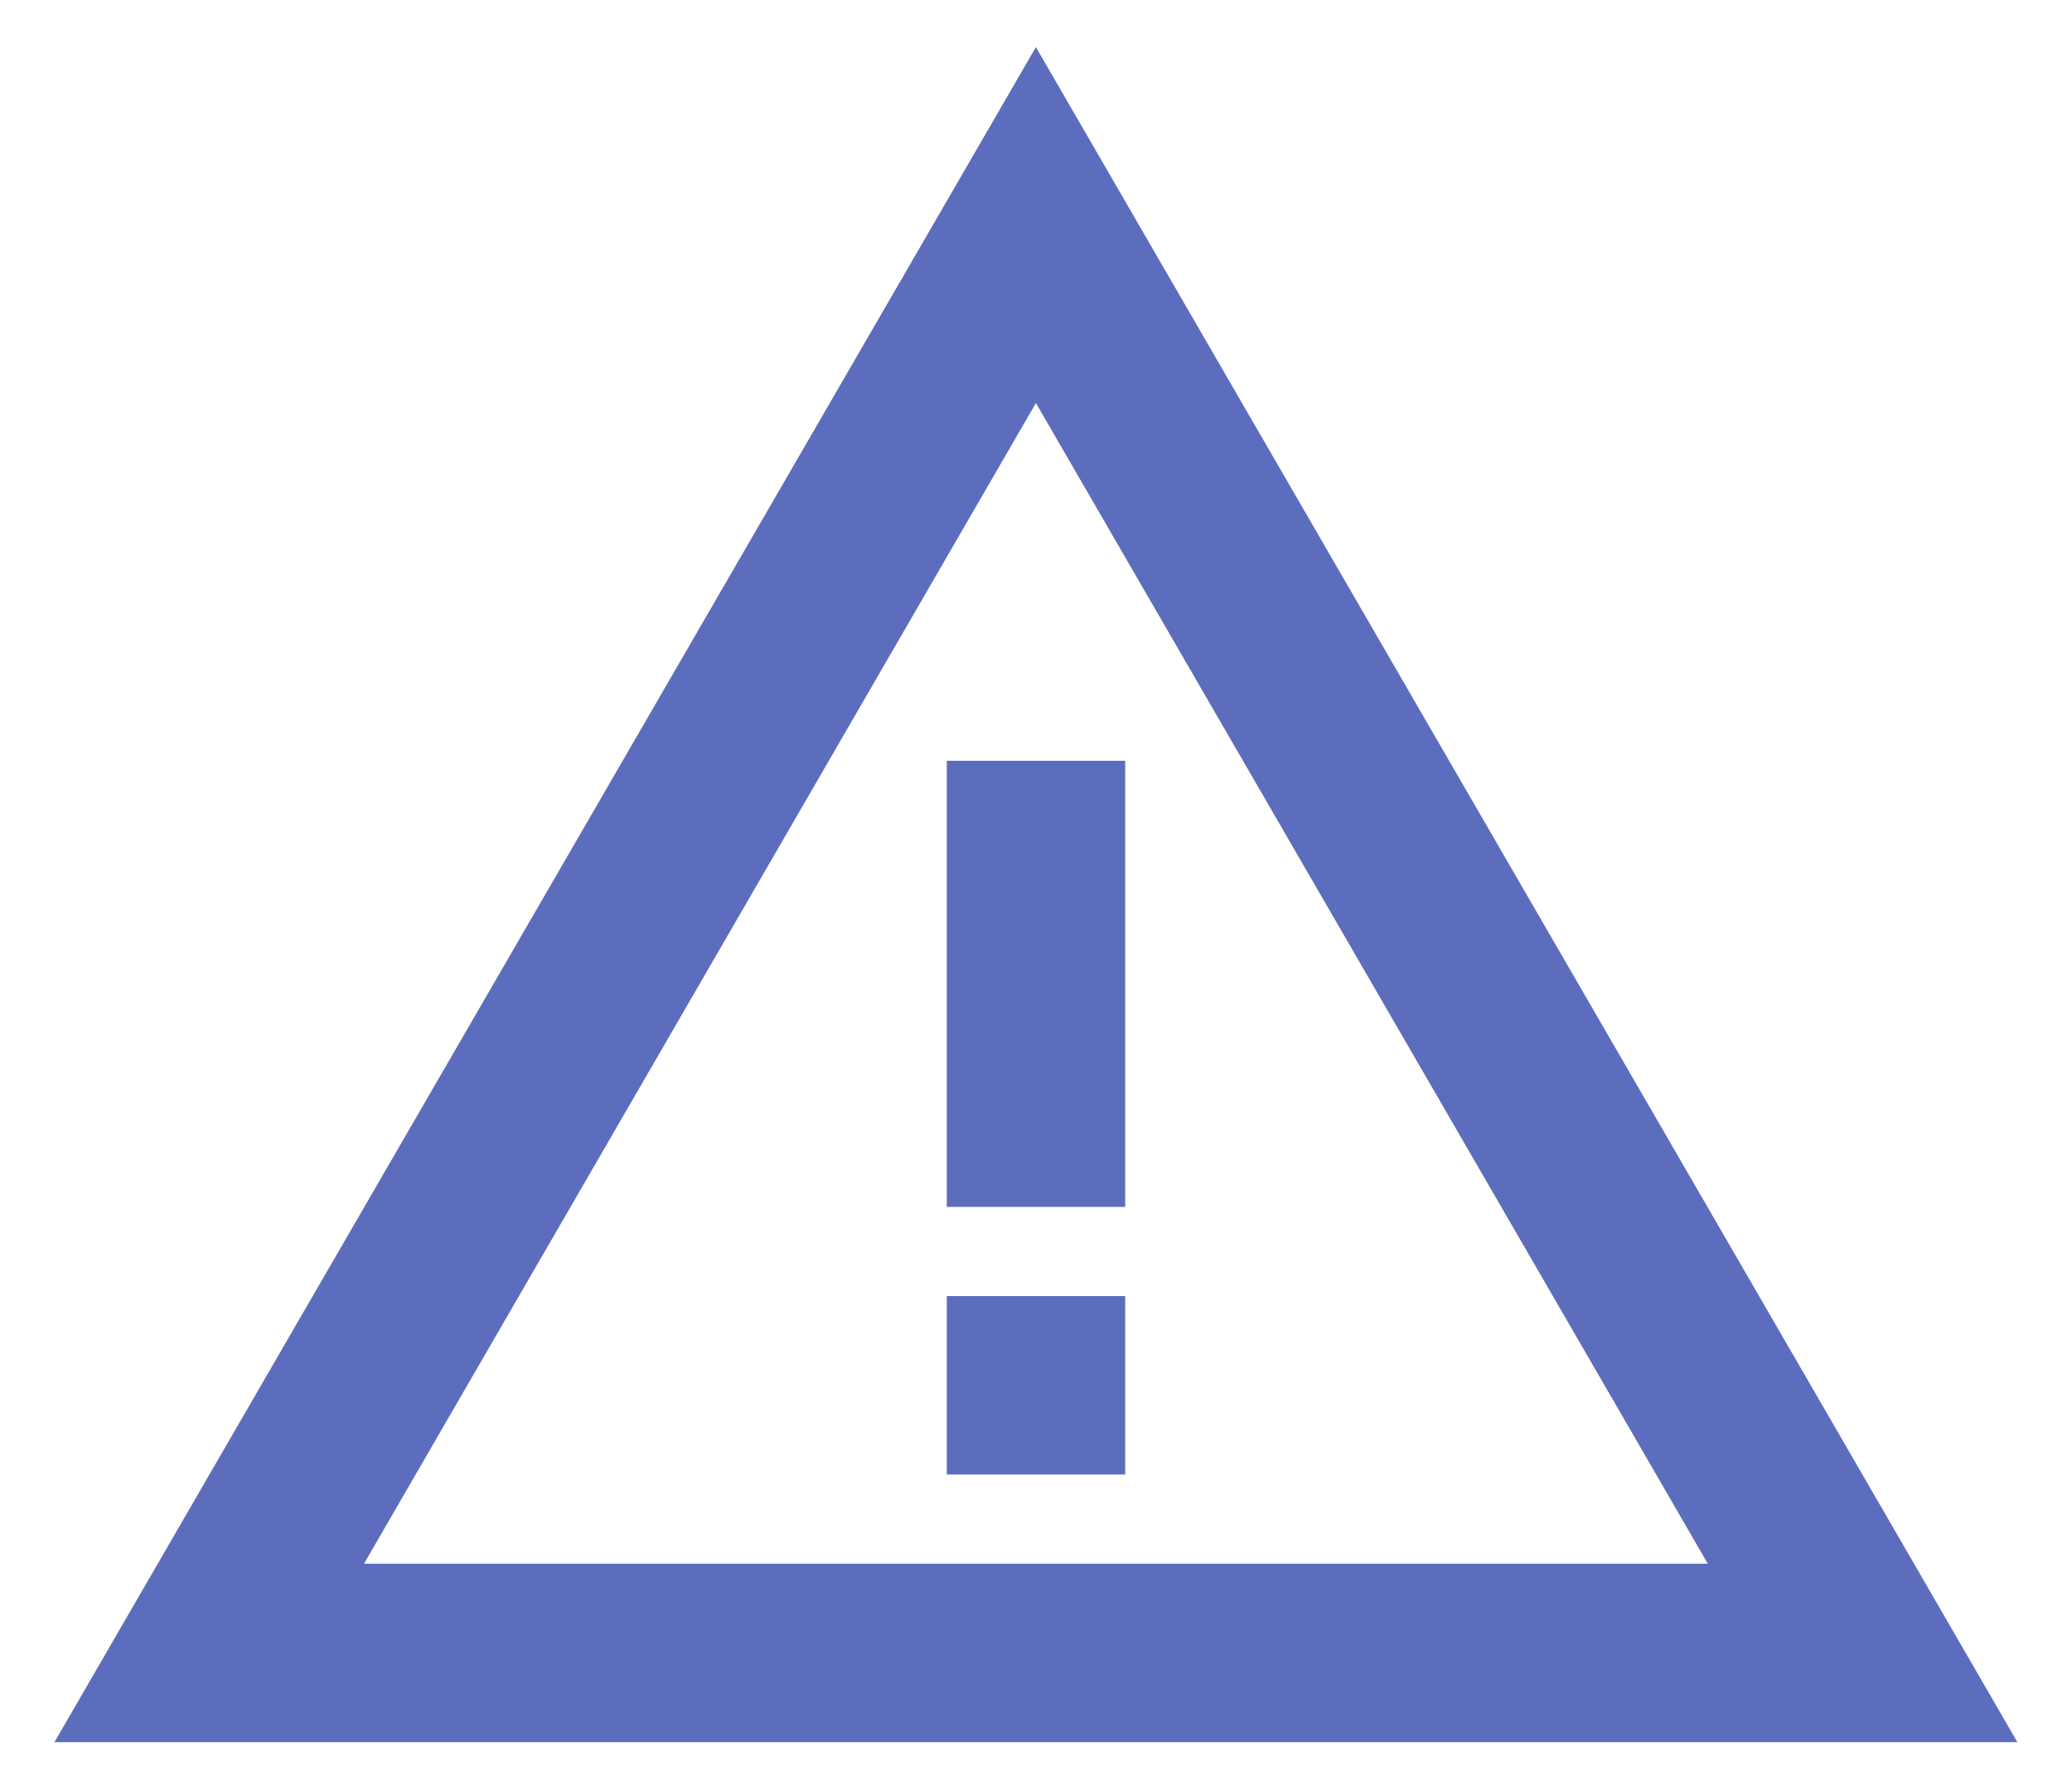
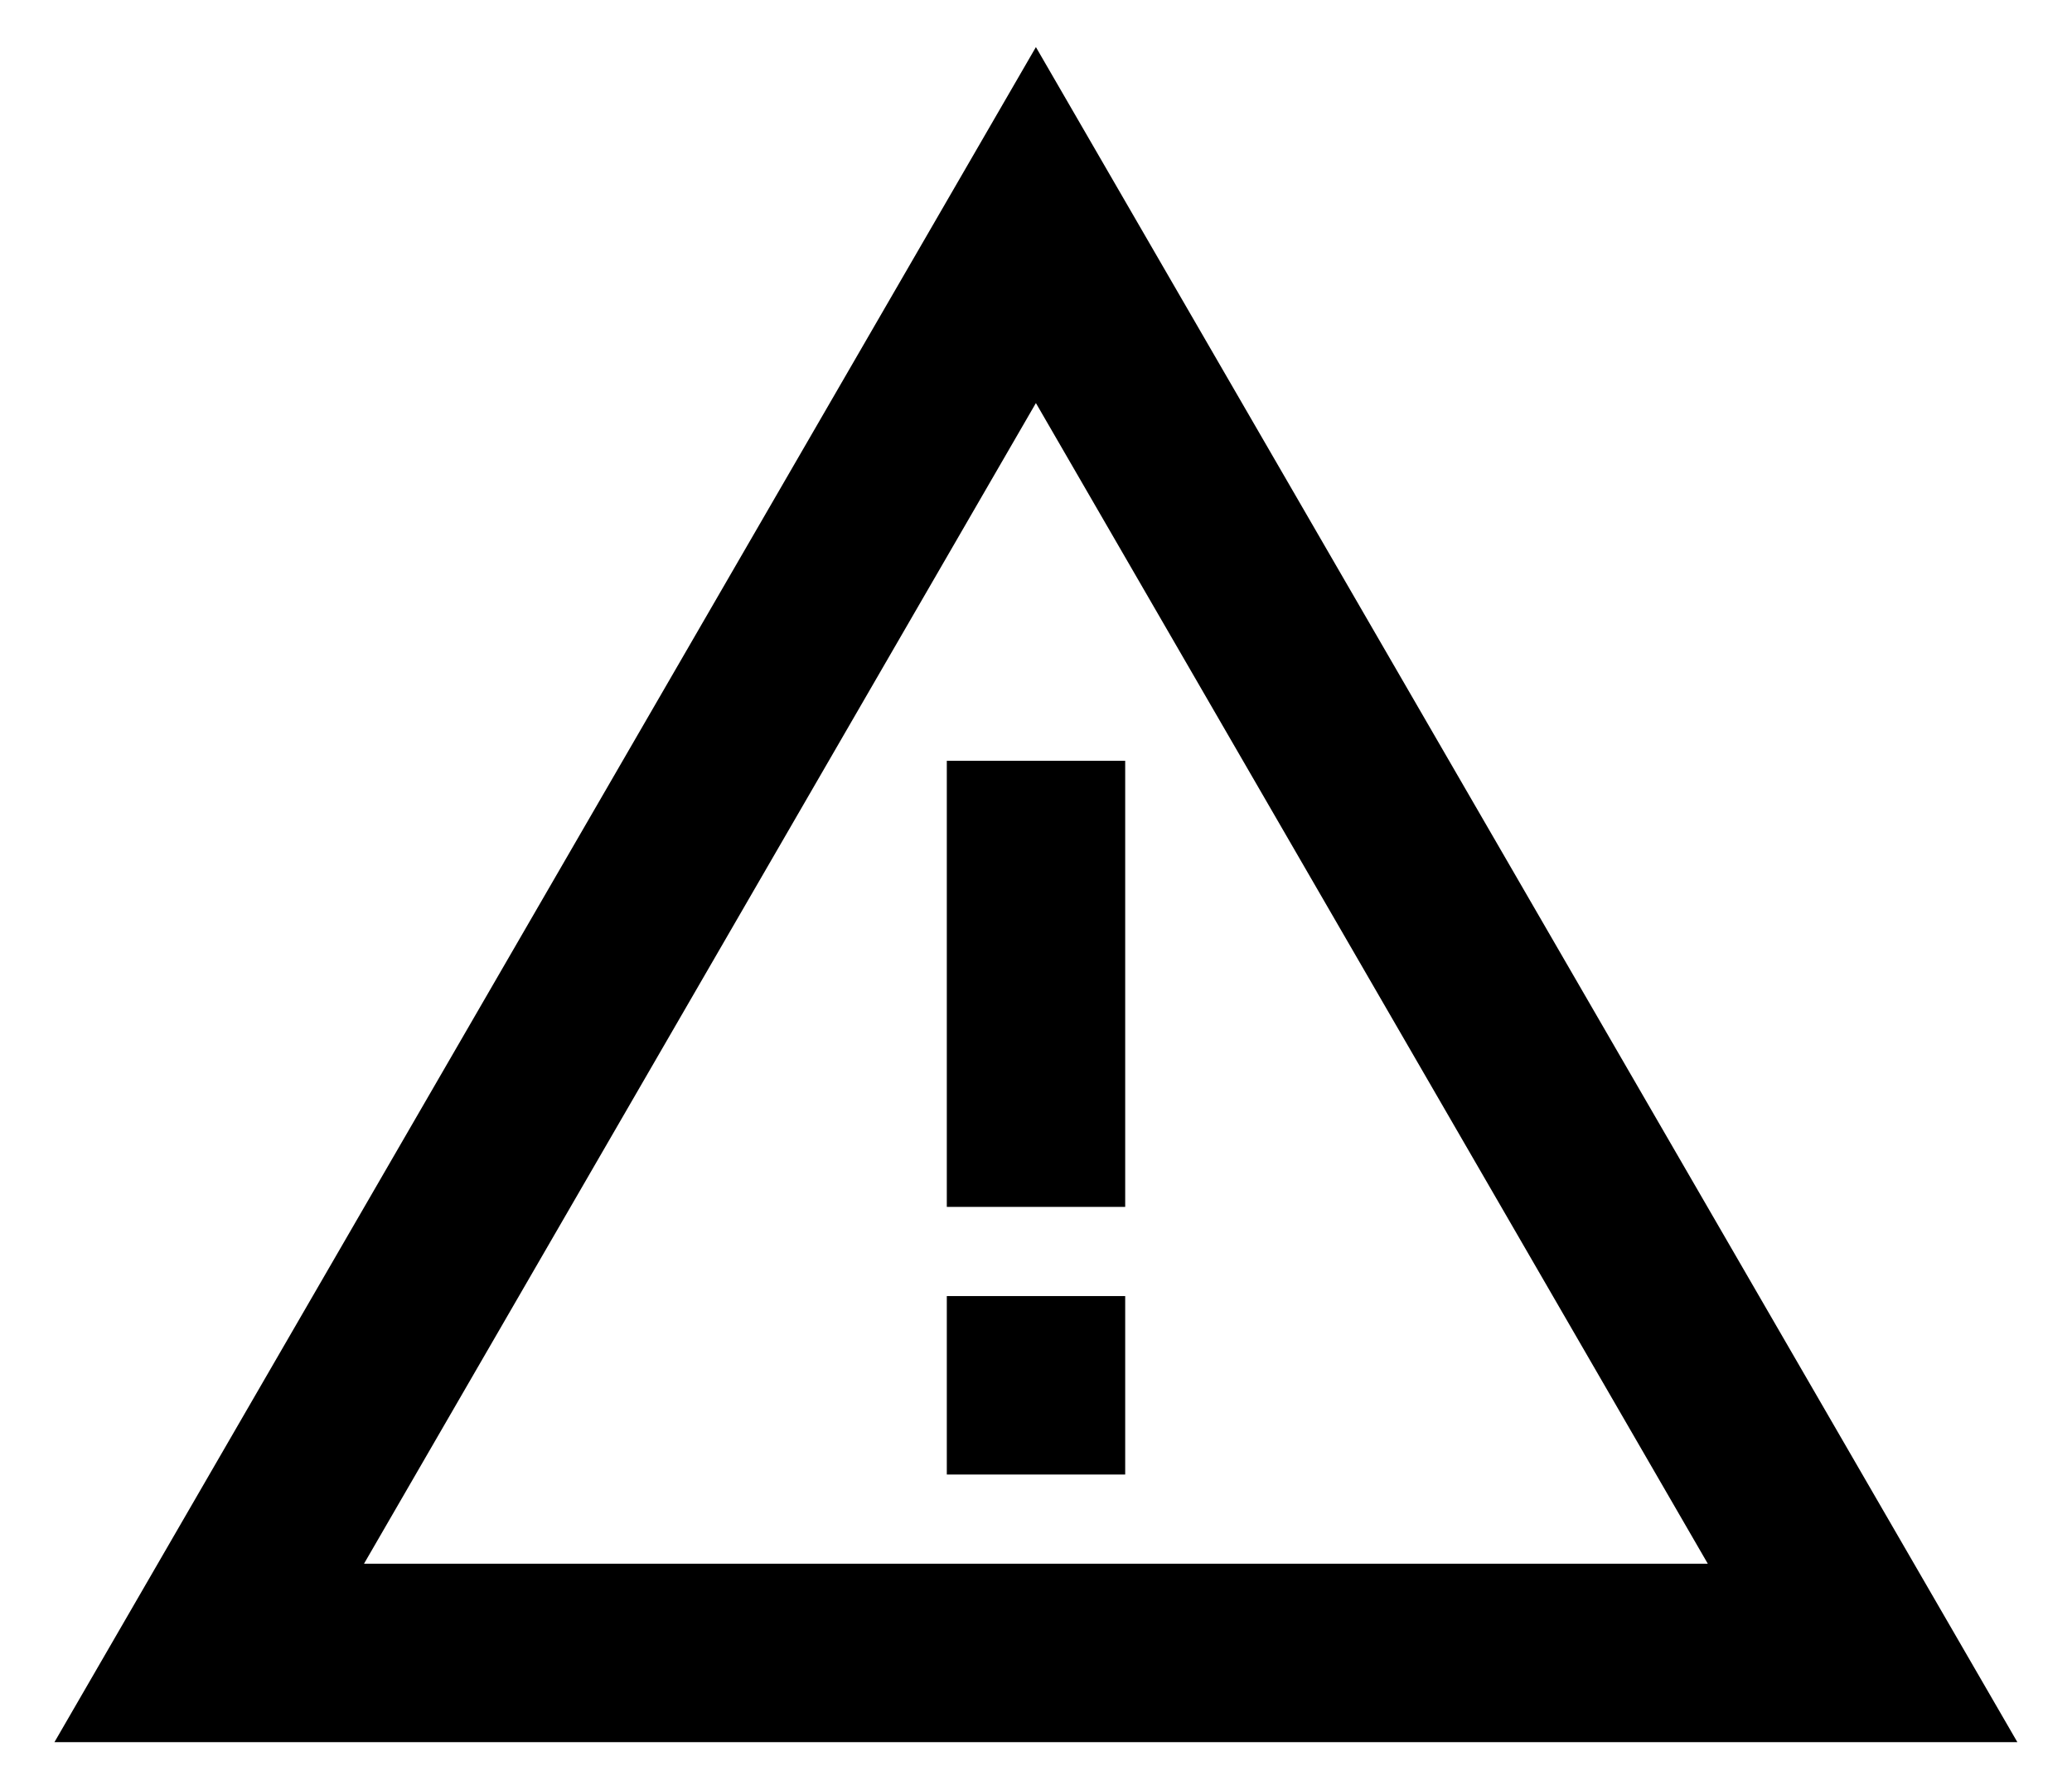
<svg xmlns="http://www.w3.org/2000/svg" width="22" height="19" viewBox="0 0 22 19" fill="none">
-   <path d="M10.999 4.28L18.133 16.605H3.865L10.999 4.28ZM10.999 0.5L0.578 18.5H21.42L10.999 0.5Z" fill="#5D6DBE" />
-   <path d="M11.947 13.763H10.053V15.658H11.947V13.763Z" fill="#5D6DBE" />
-   <path d="M11.947 8.079H10.053V12.816H11.947V8.079Z" fill="#5D6DBE" />
+   <path d="M10.999 4.28L18.133 16.605H3.865L10.999 4.28ZM10.999 0.5L0.578 18.5H21.42L10.999 0.5Z" fill="currentColor" />
+   <path d="M11.947 13.763H10.053V15.658H11.947V13.763Z" fill="currentColor" />
+   <path d="M11.947 8.079H10.053V12.816H11.947V8.079Z" fill="currentColor" />
</svg>
